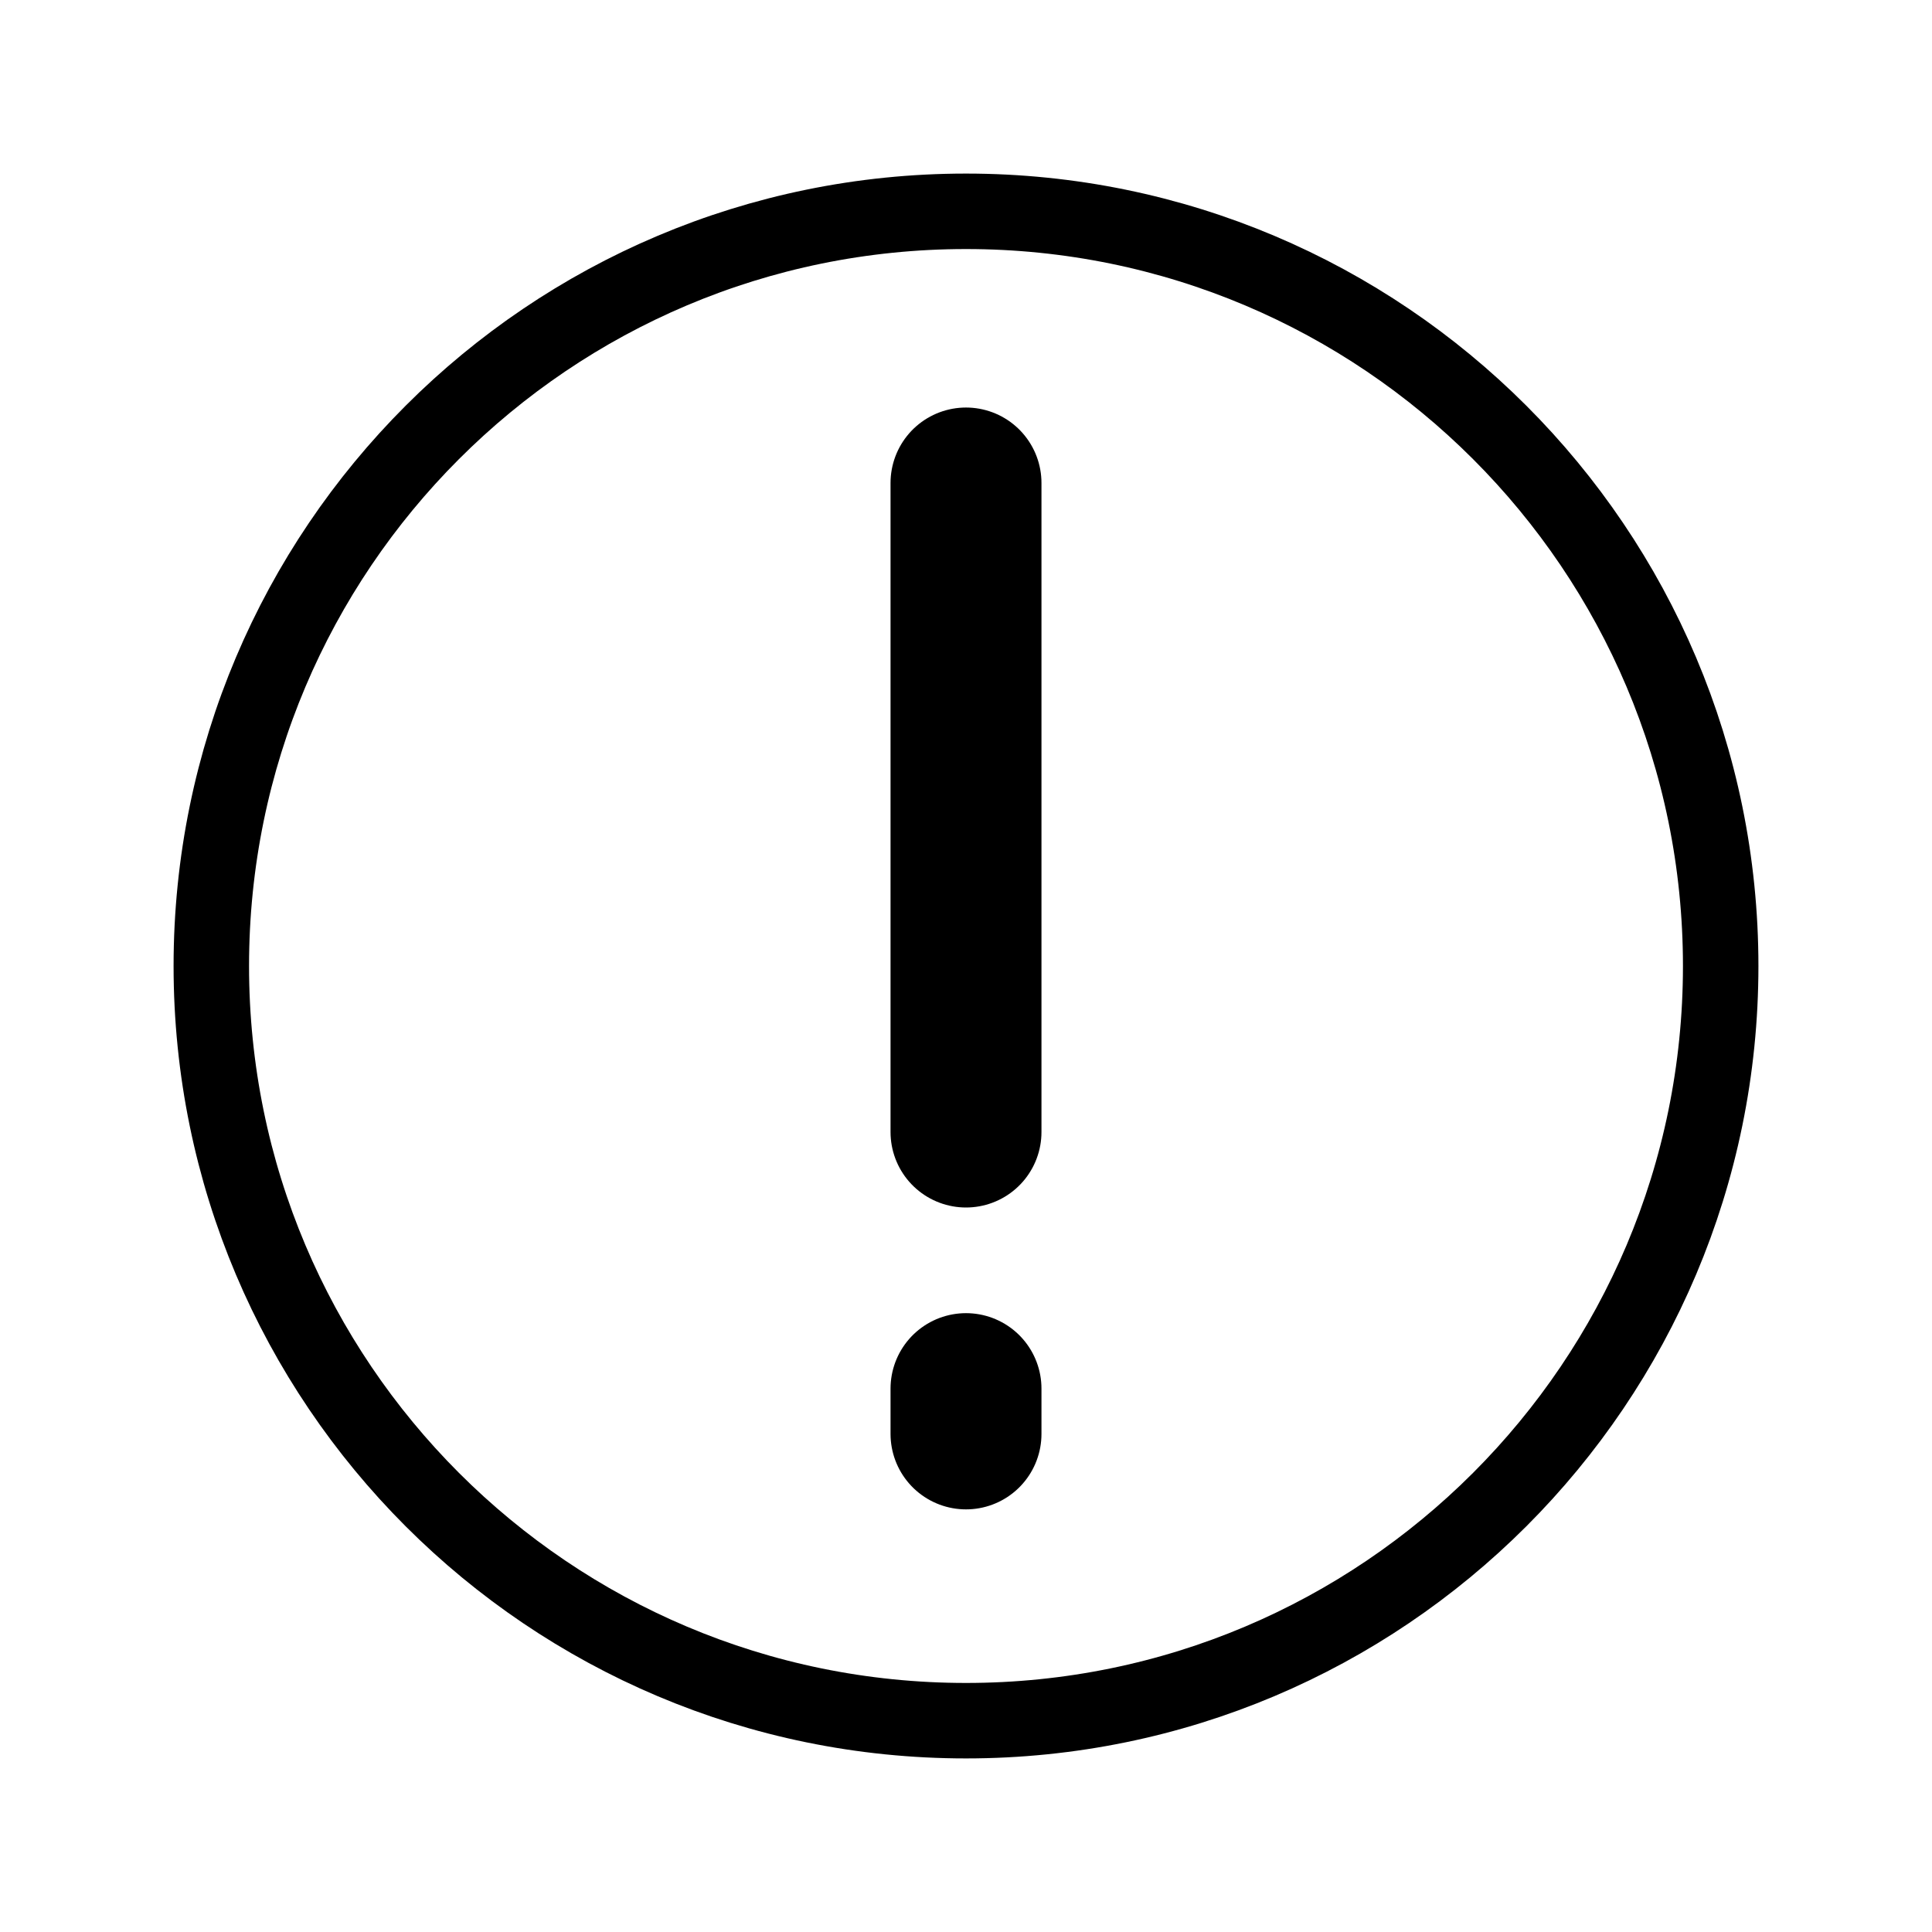
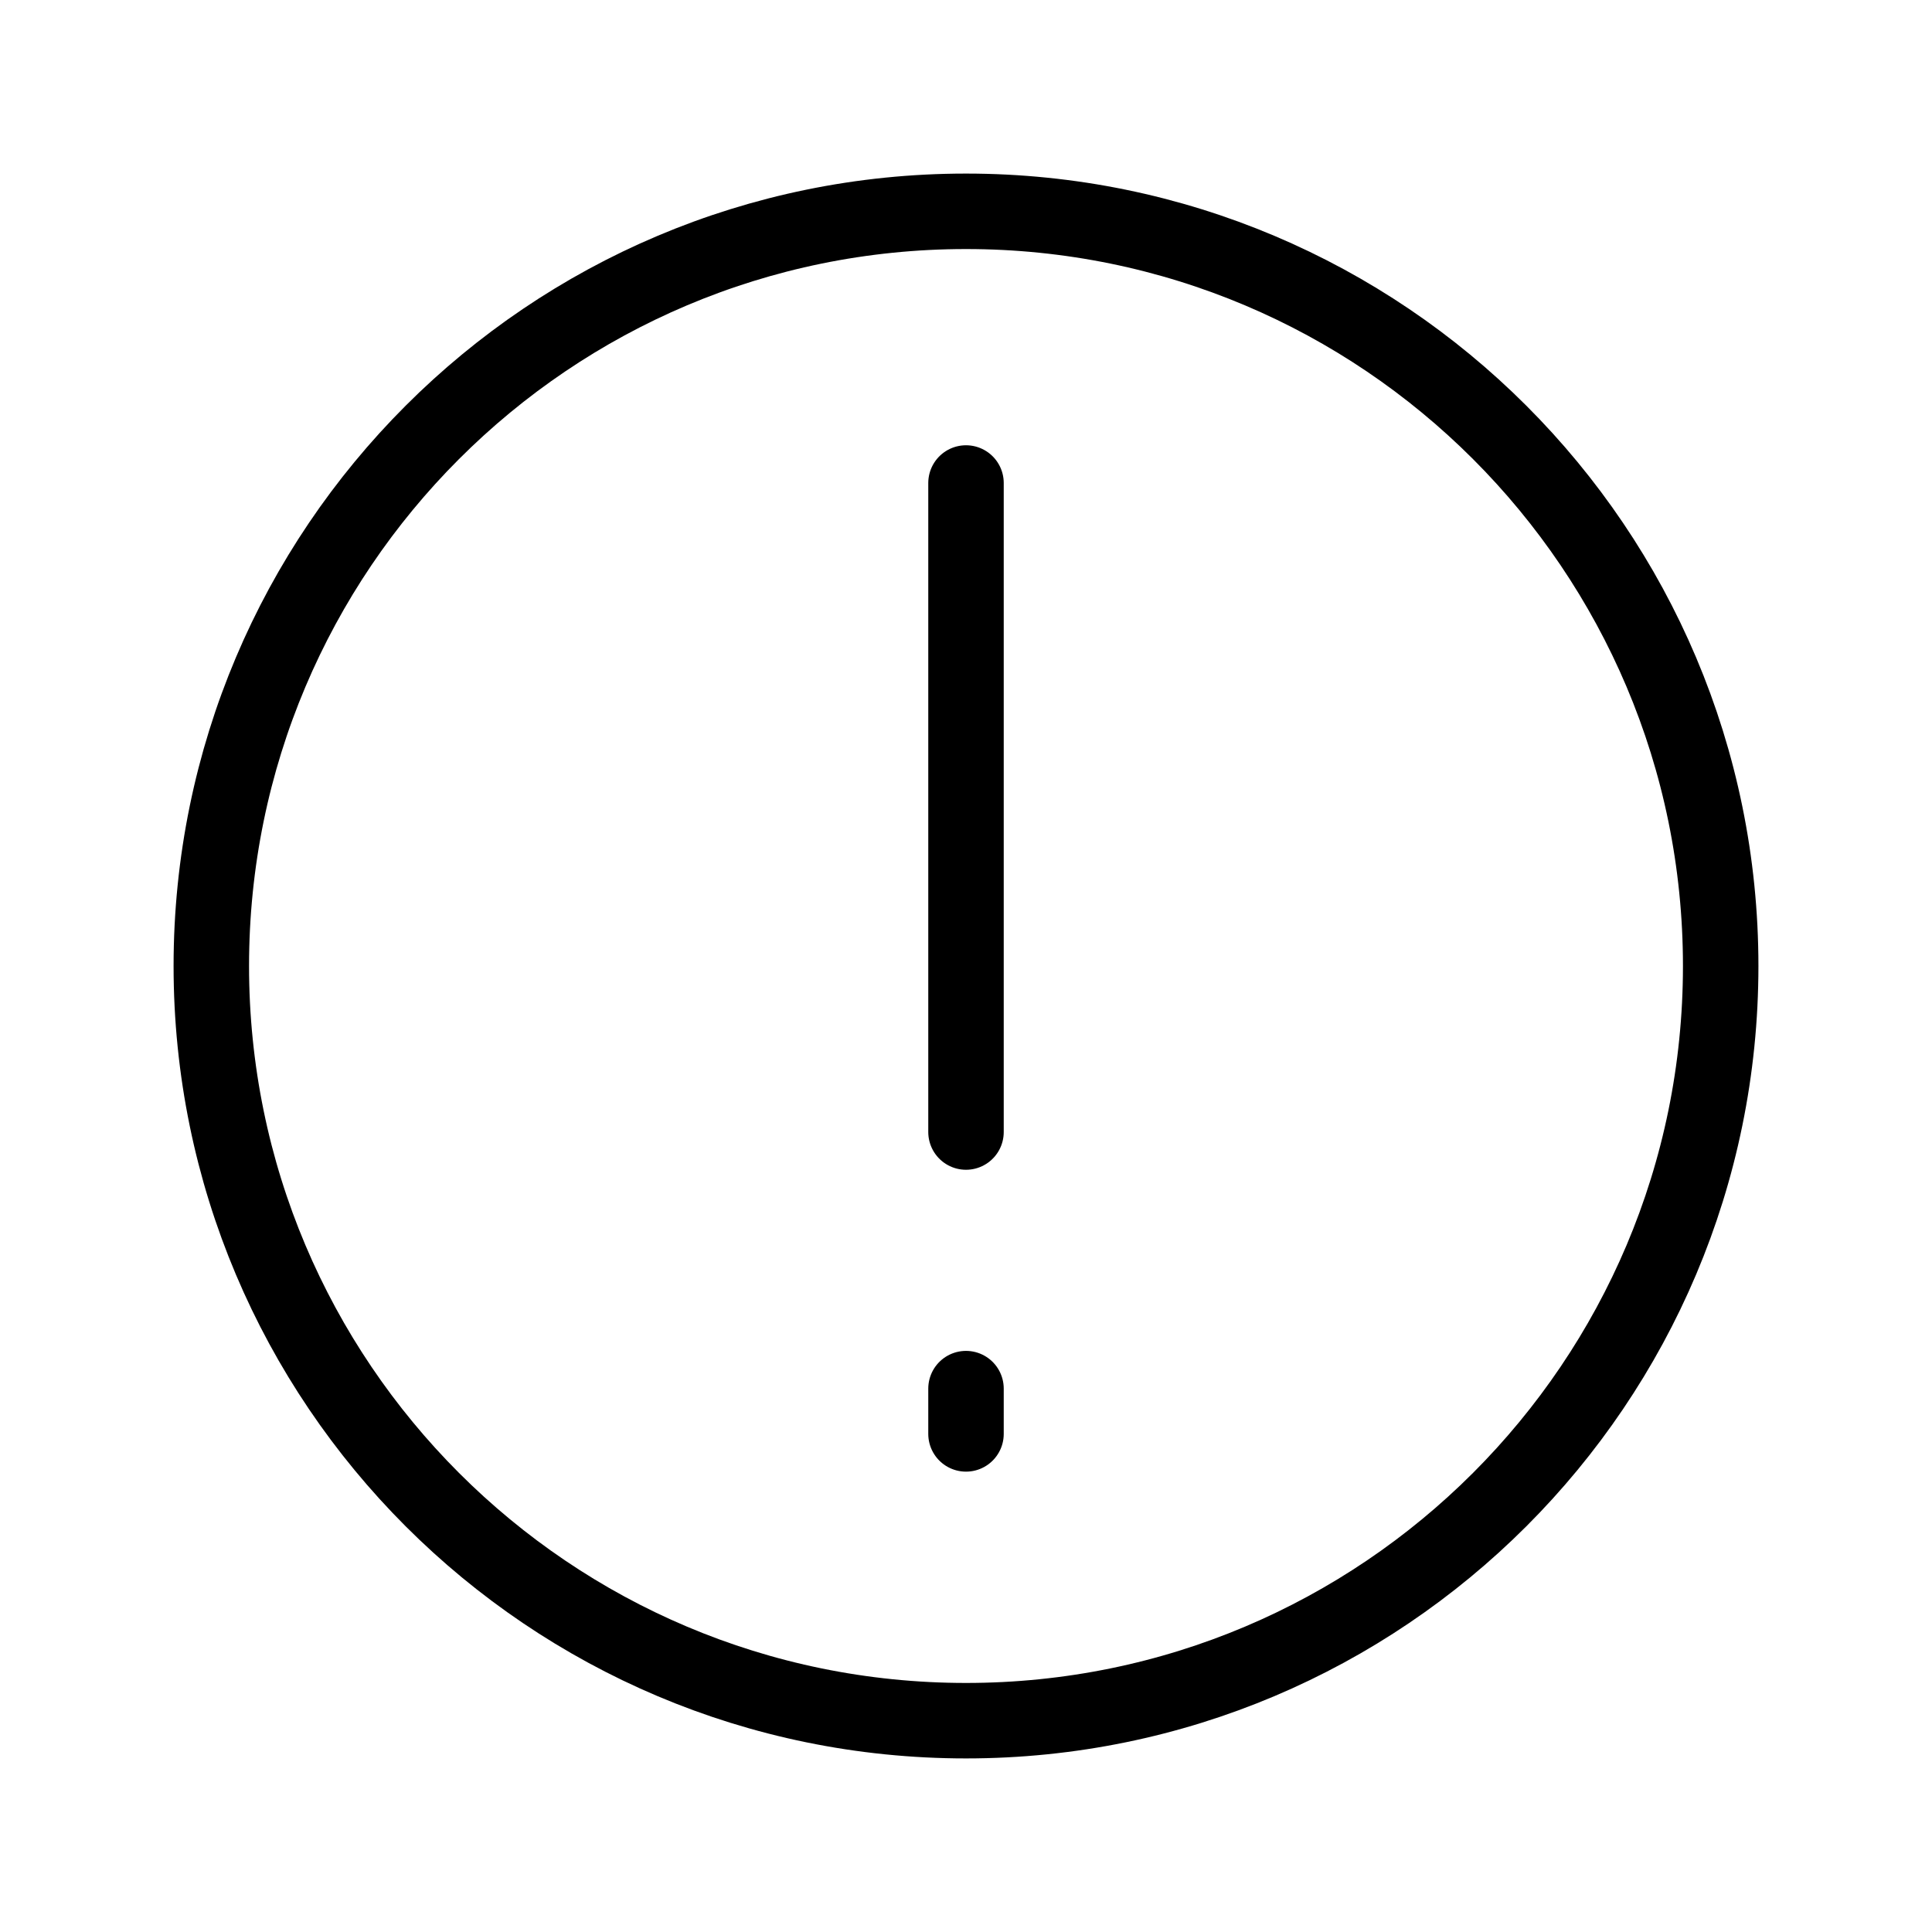
<svg xmlns="http://www.w3.org/2000/svg" viewBox="0 0 128 128" fill="none" stroke="#000" stroke-width="5" stroke-linecap="round">
-   <path stroke-width="10" d="M64 92v3m0-20V32" />
+   <path d="M64 92v3m0-20V32" />
  <circle cx="64" cy="64" r="50" />
</svg>
